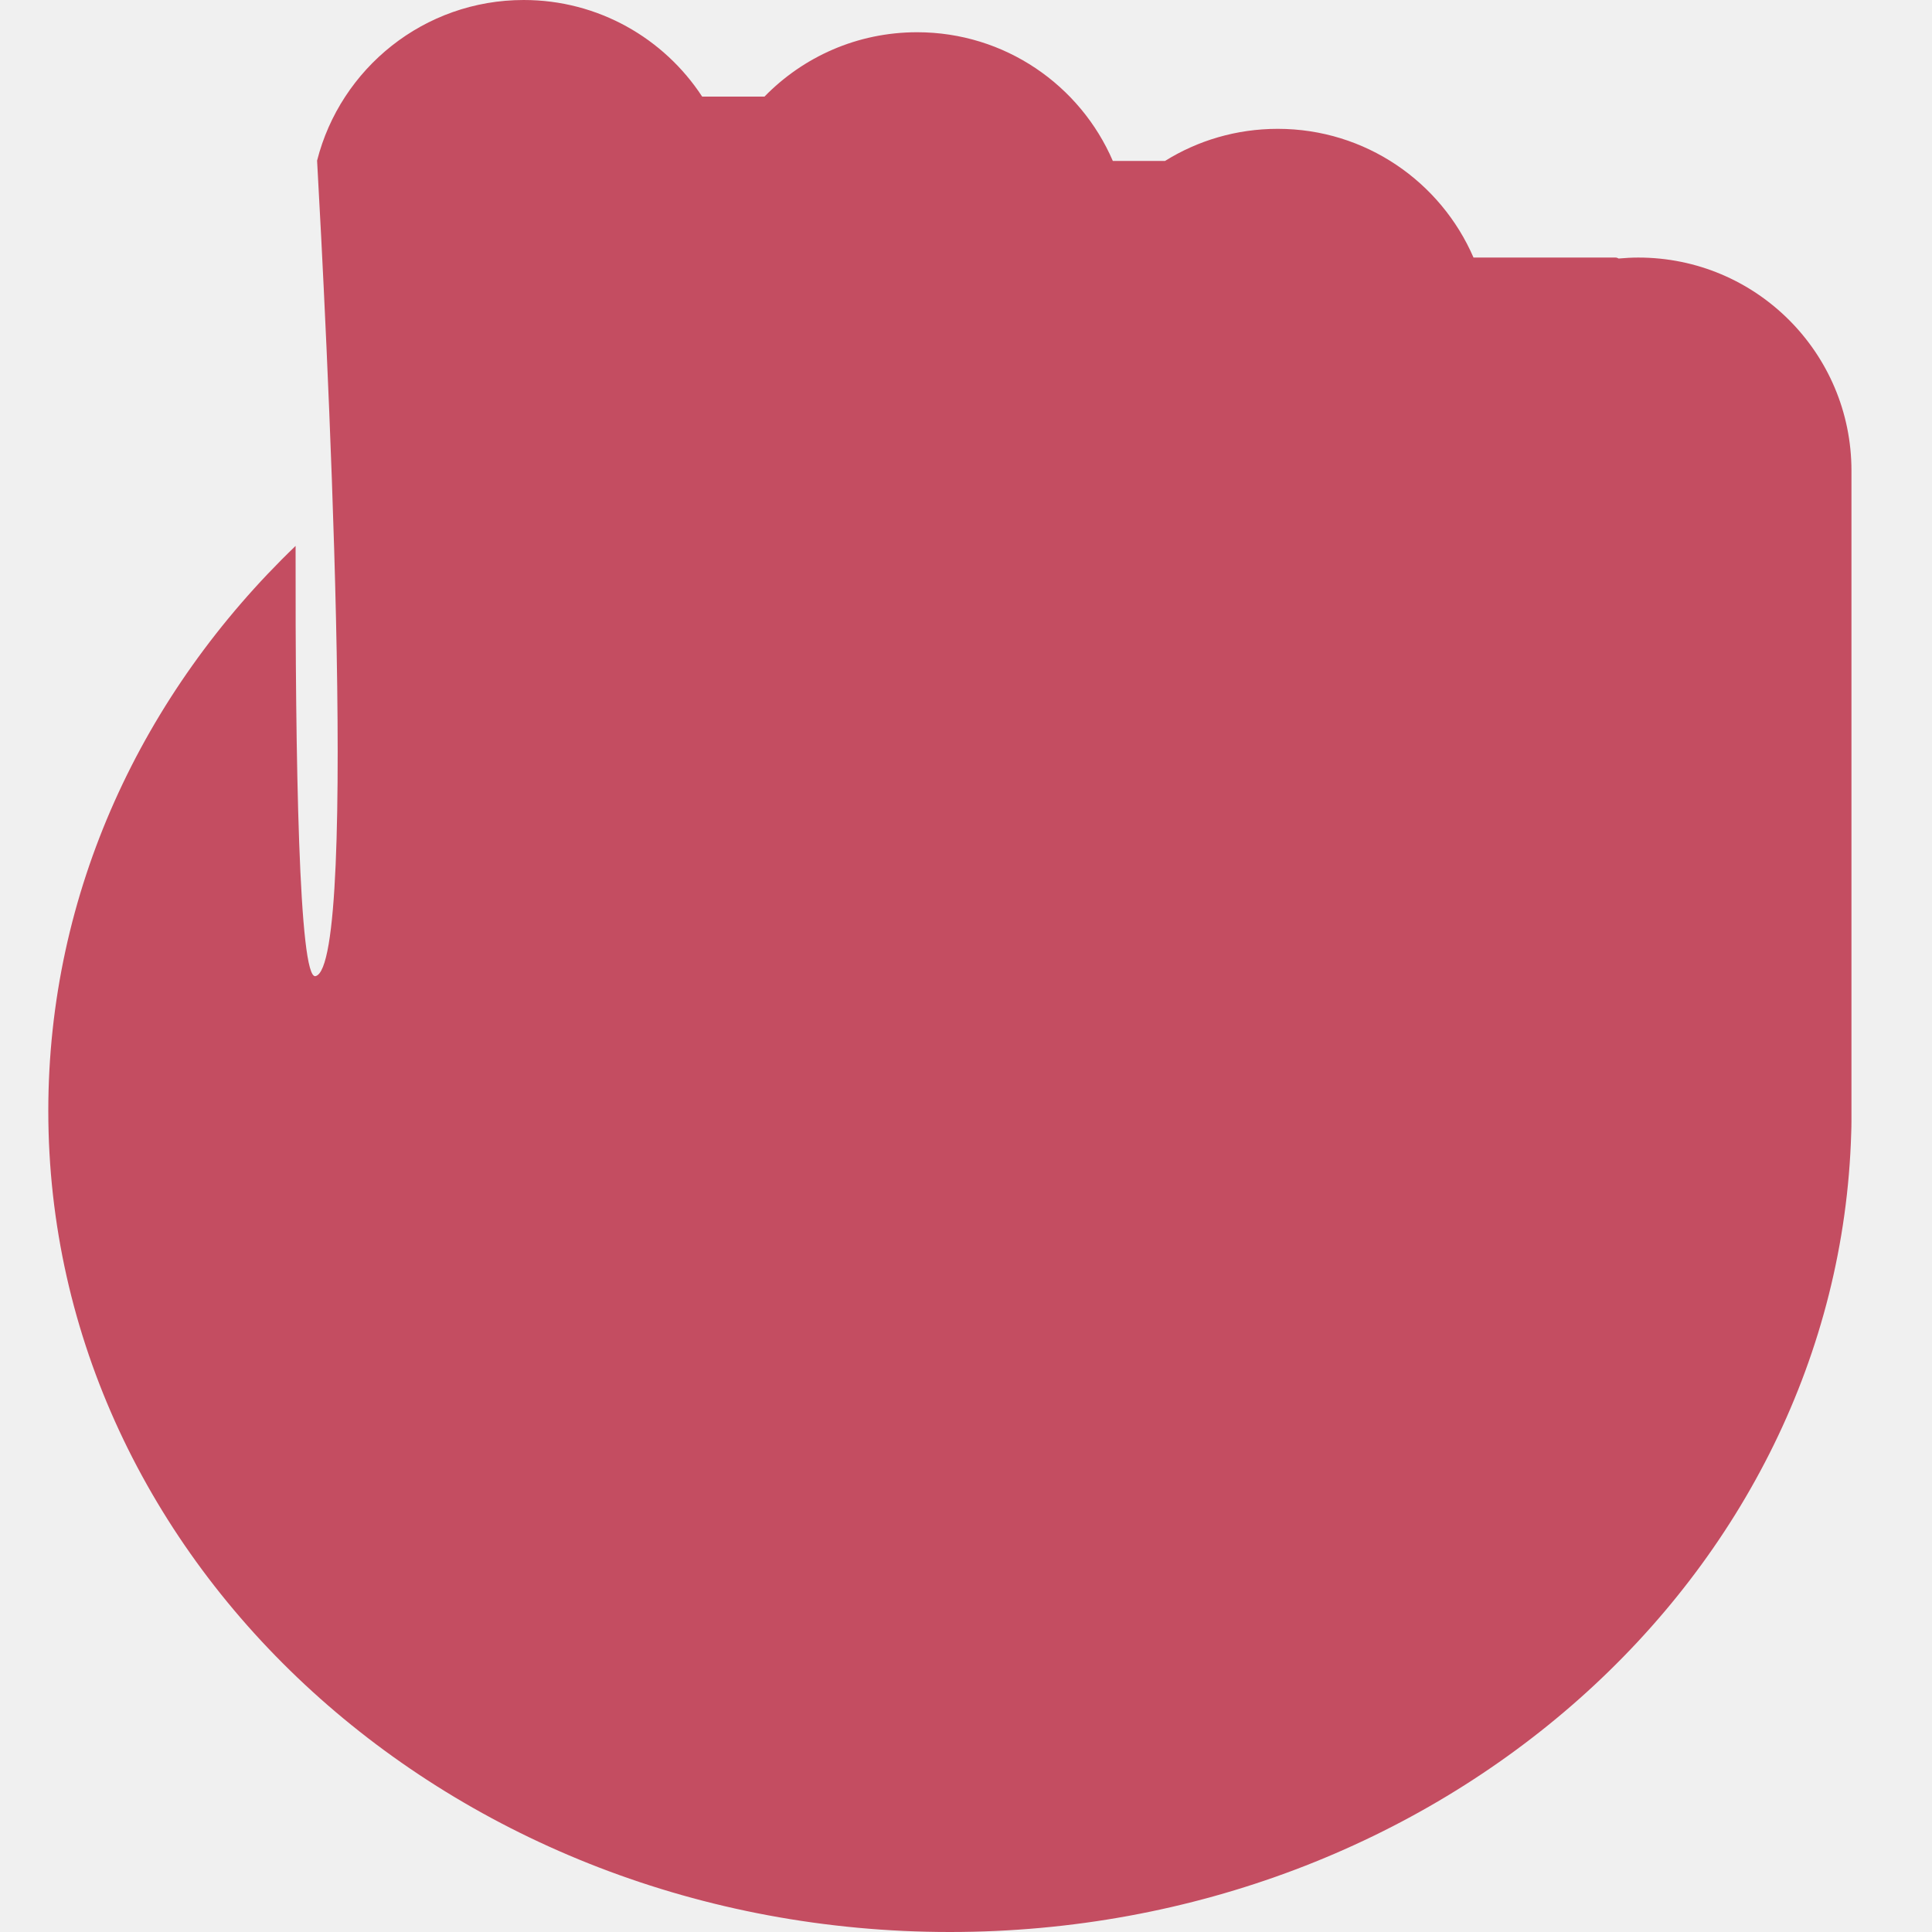
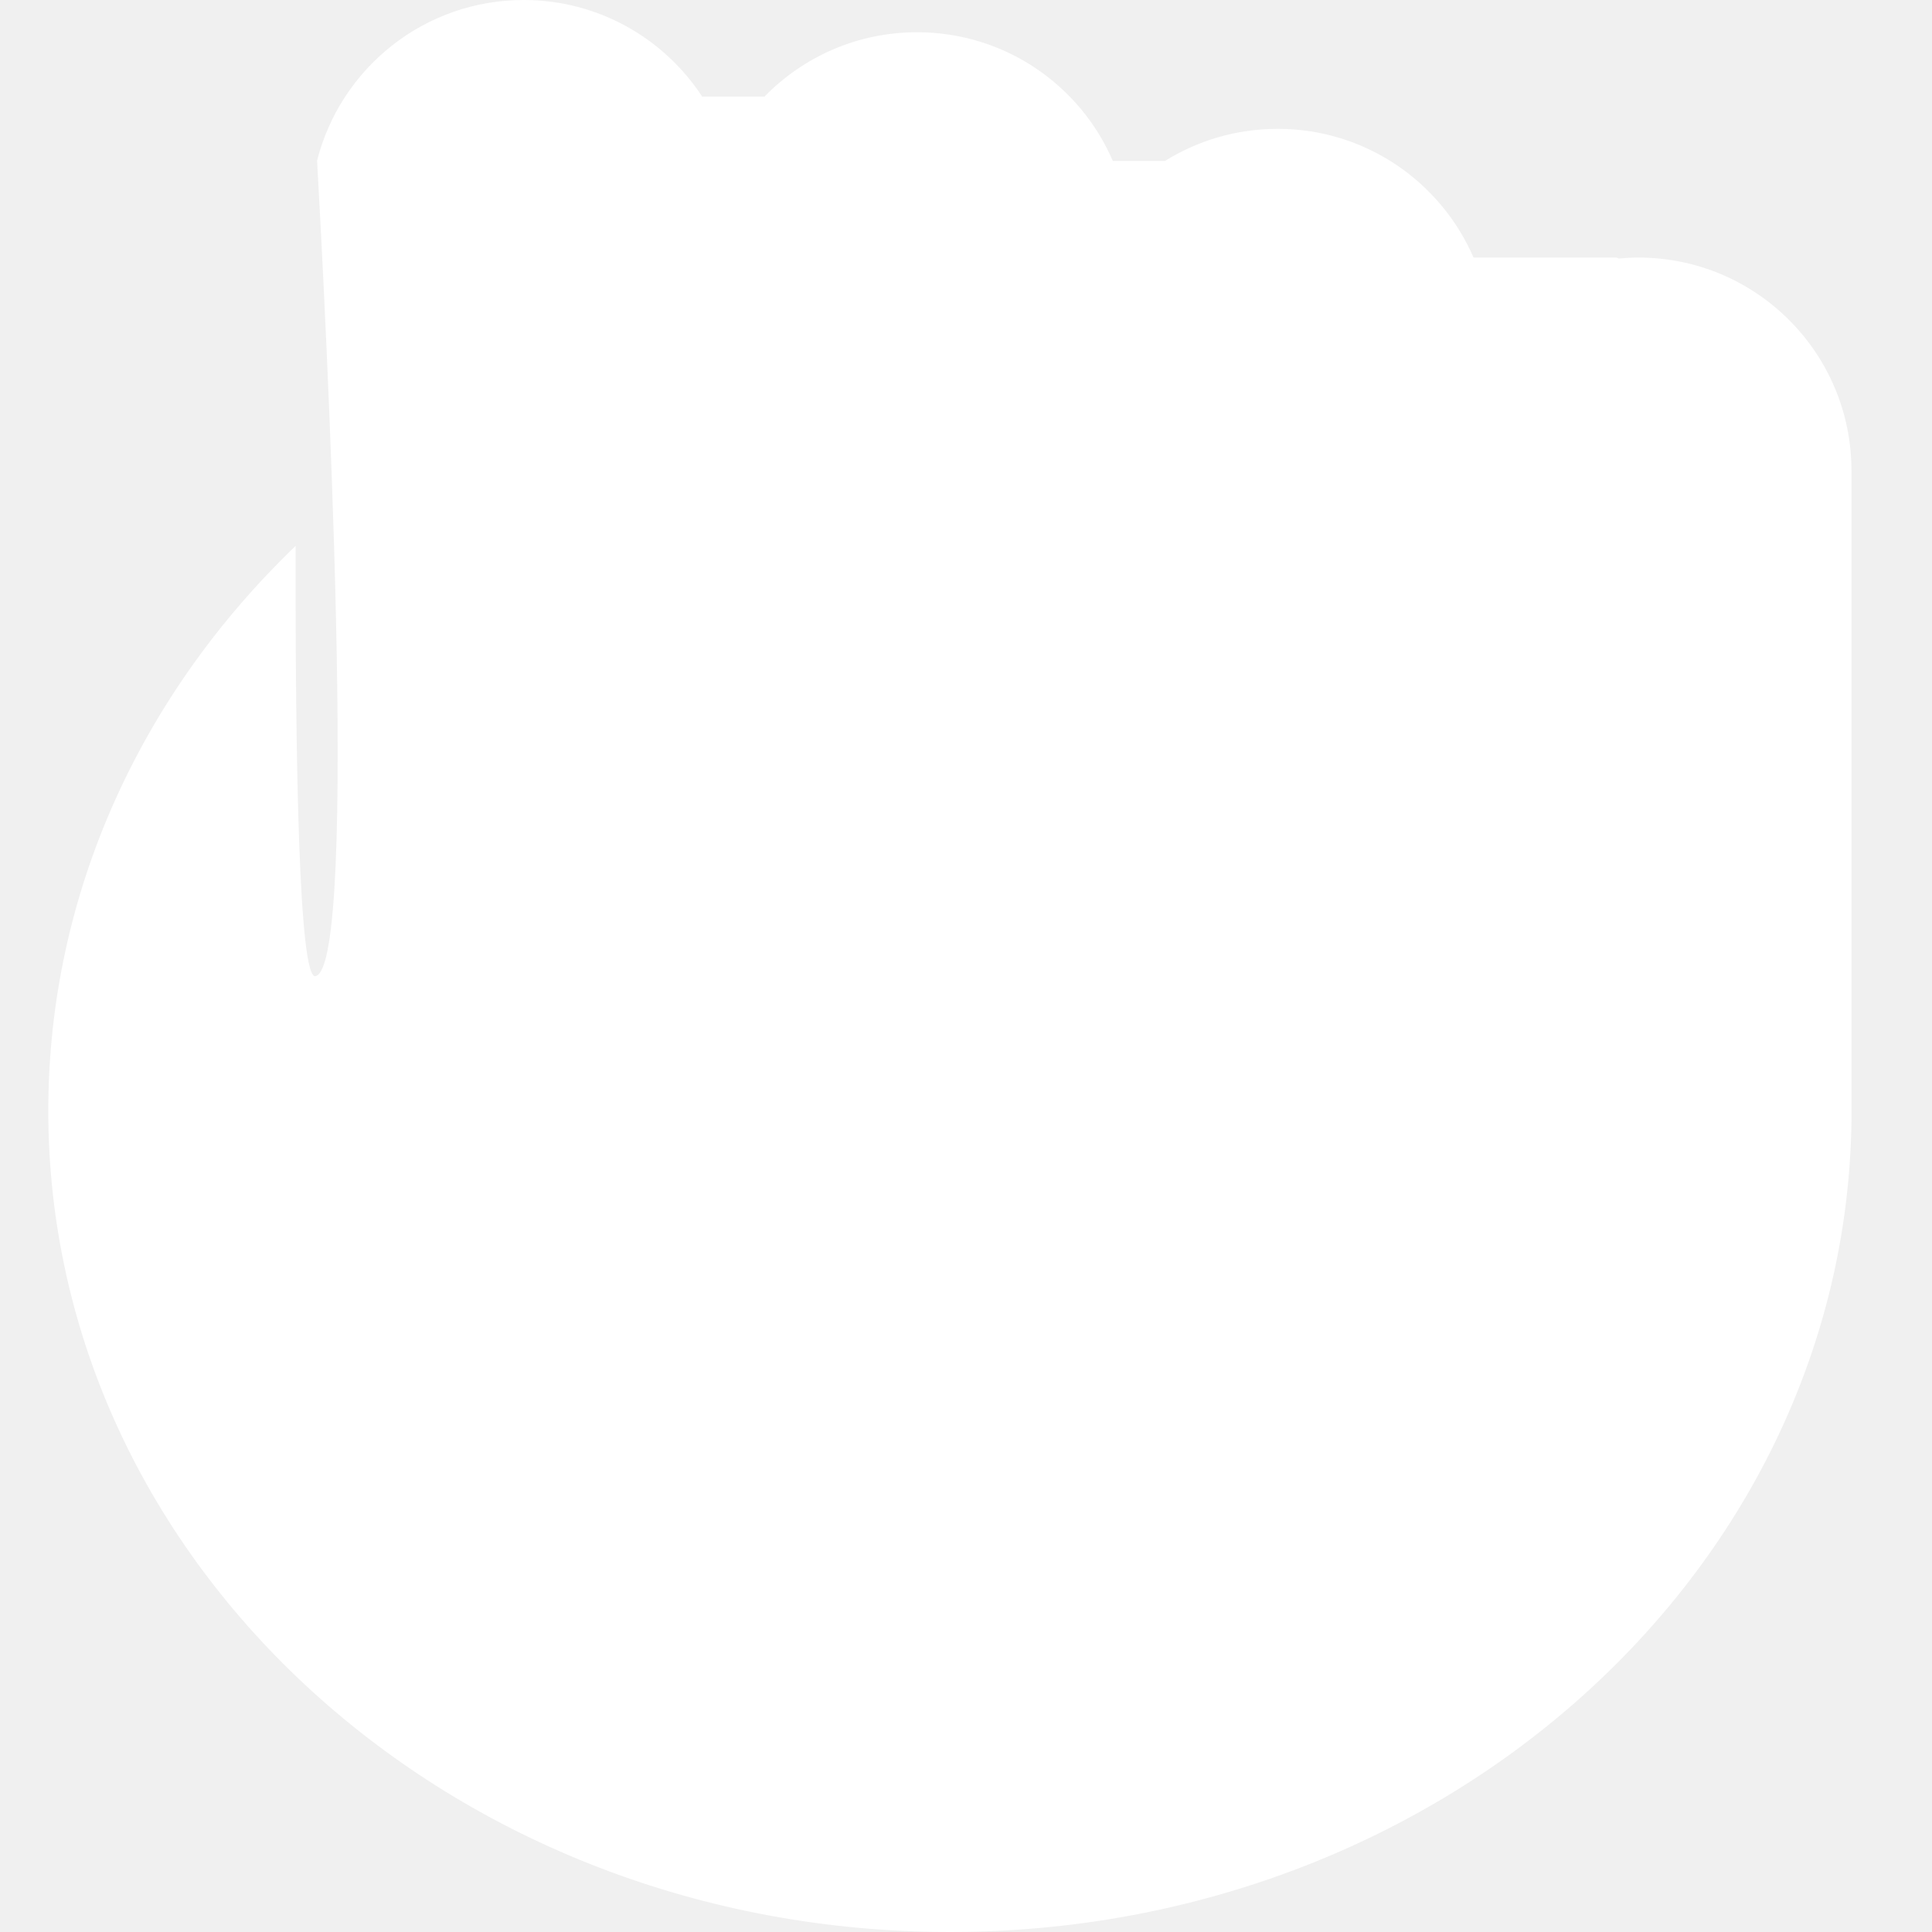
<svg xmlns="http://www.w3.org/2000/svg" width="16" height="16" viewBox="0 0 16 16" fill="none">
-   <path fill-rule="evenodd" clip-rule="evenodd" d="M2.626 1.33C2.82 0.566 3.512 0 4.337 0C4.955 0 5.5 0.318 5.815 0.8H6.331C6.652 0.471 7.099 0.267 7.595 0.267C8.322 0.267 8.946 0.706 9.216 1.333H9.648C9.919 1.164 10.239 1.067 10.582 1.067C11.308 1.067 11.932 1.506 12.203 2.133H13.378C13.388 2.133 13.397 2.136 13.405 2.141C13.459 2.136 13.514 2.133 13.568 2.133C14.543 2.133 15.333 2.923 15.333 3.898V9.19L15.333 9.2L15.333 9.21V9.286C15.333 9.318 15.332 9.35 15.331 9.382C15.224 13.054 11.923 16 7.867 16C3.743 16 0.4 12.956 0.4 9.2C0.4 7.387 1.179 5.74 2.448 4.521C2.445 6.288 2.475 8.115 2.613 8.084C2.981 8 2.693 2.526 2.626 1.33Z" fill="#C44D61" />
+   <path fill-rule="evenodd" clip-rule="evenodd" d="M2.626 1.33C2.82 0.566 3.512 0 4.337 0C4.955 0 5.5 0.318 5.815 0.8H6.331C6.652 0.471 7.099 0.267 7.595 0.267C8.322 0.267 8.946 0.706 9.216 1.333H9.648C9.919 1.164 10.239 1.067 10.582 1.067C11.308 1.067 11.932 1.506 12.203 2.133H13.378C13.388 2.133 13.397 2.136 13.405 2.141C13.459 2.136 13.514 2.133 13.568 2.133C14.543 2.133 15.333 2.923 15.333 3.898V9.19L15.333 9.2L15.333 9.21V9.286C15.333 9.318 15.332 9.35 15.331 9.382C15.224 13.054 11.923 16 7.867 16C3.743 16 0.4 12.956 0.4 9.2C0.4 7.387 1.179 5.74 2.448 4.521C2.445 6.288 2.475 8.115 2.613 8.084C2.981 8 2.693 2.526 2.626 1.33Z" fill="white" />
</svg>
